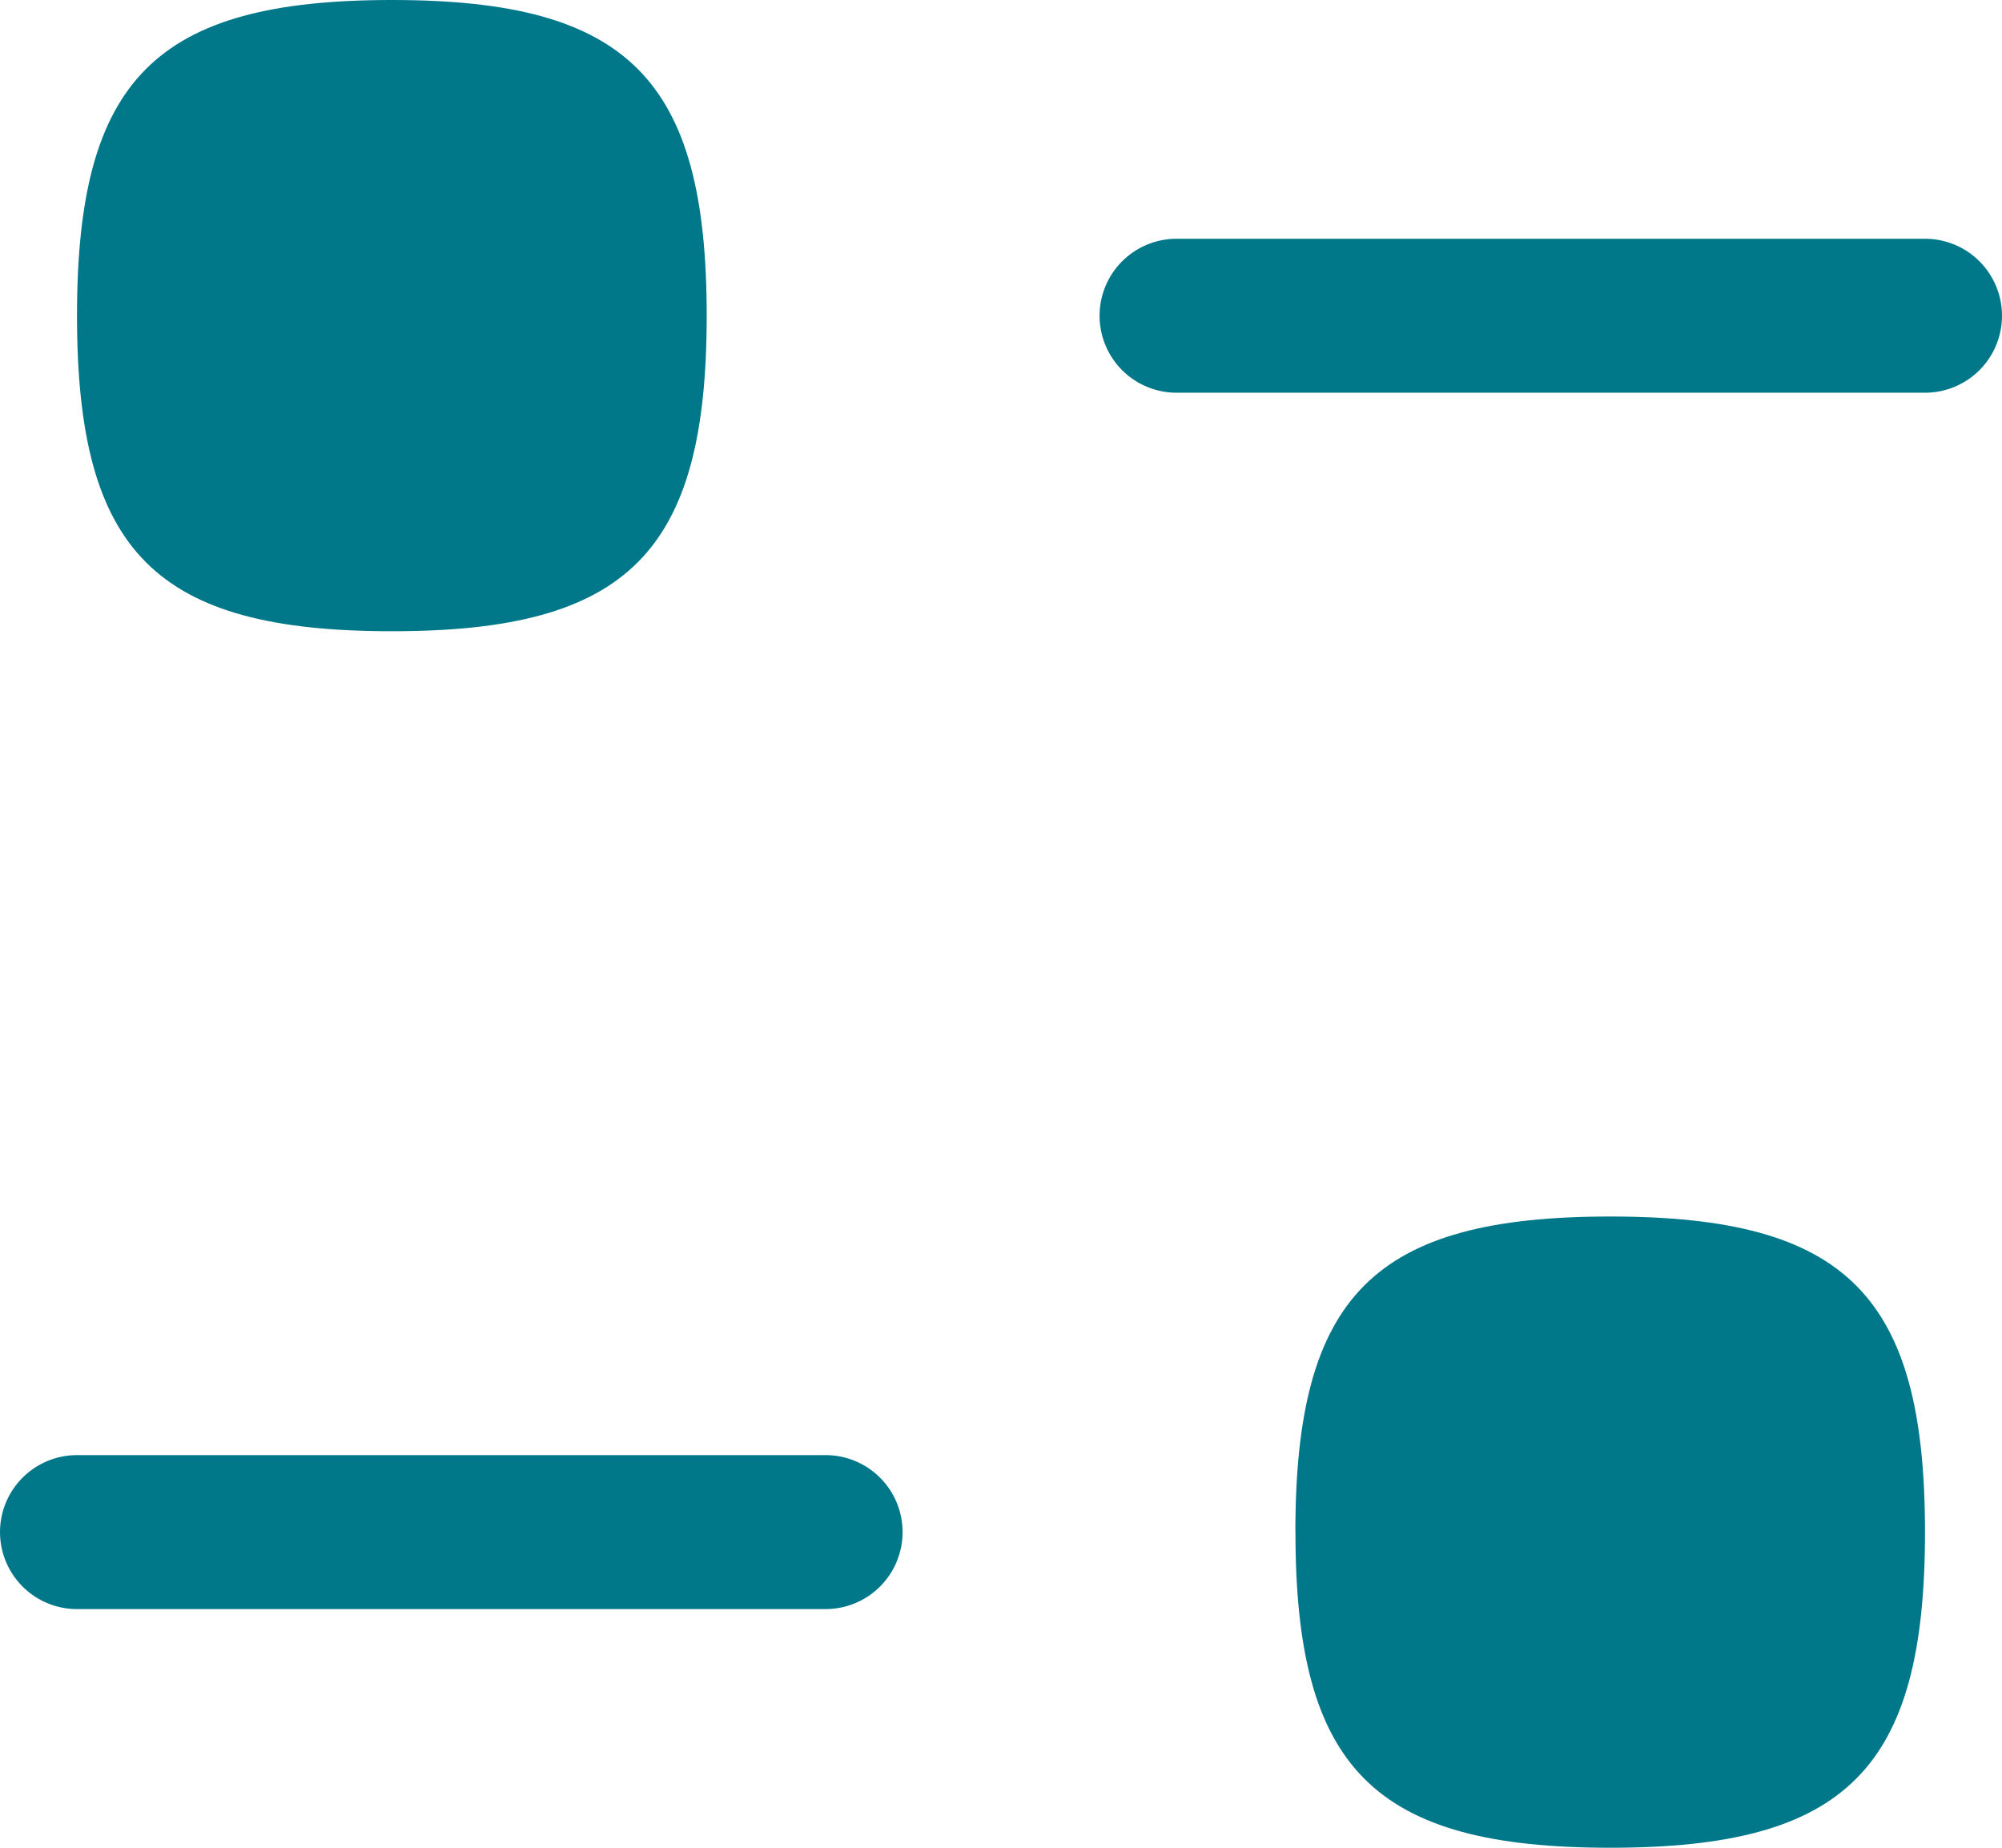
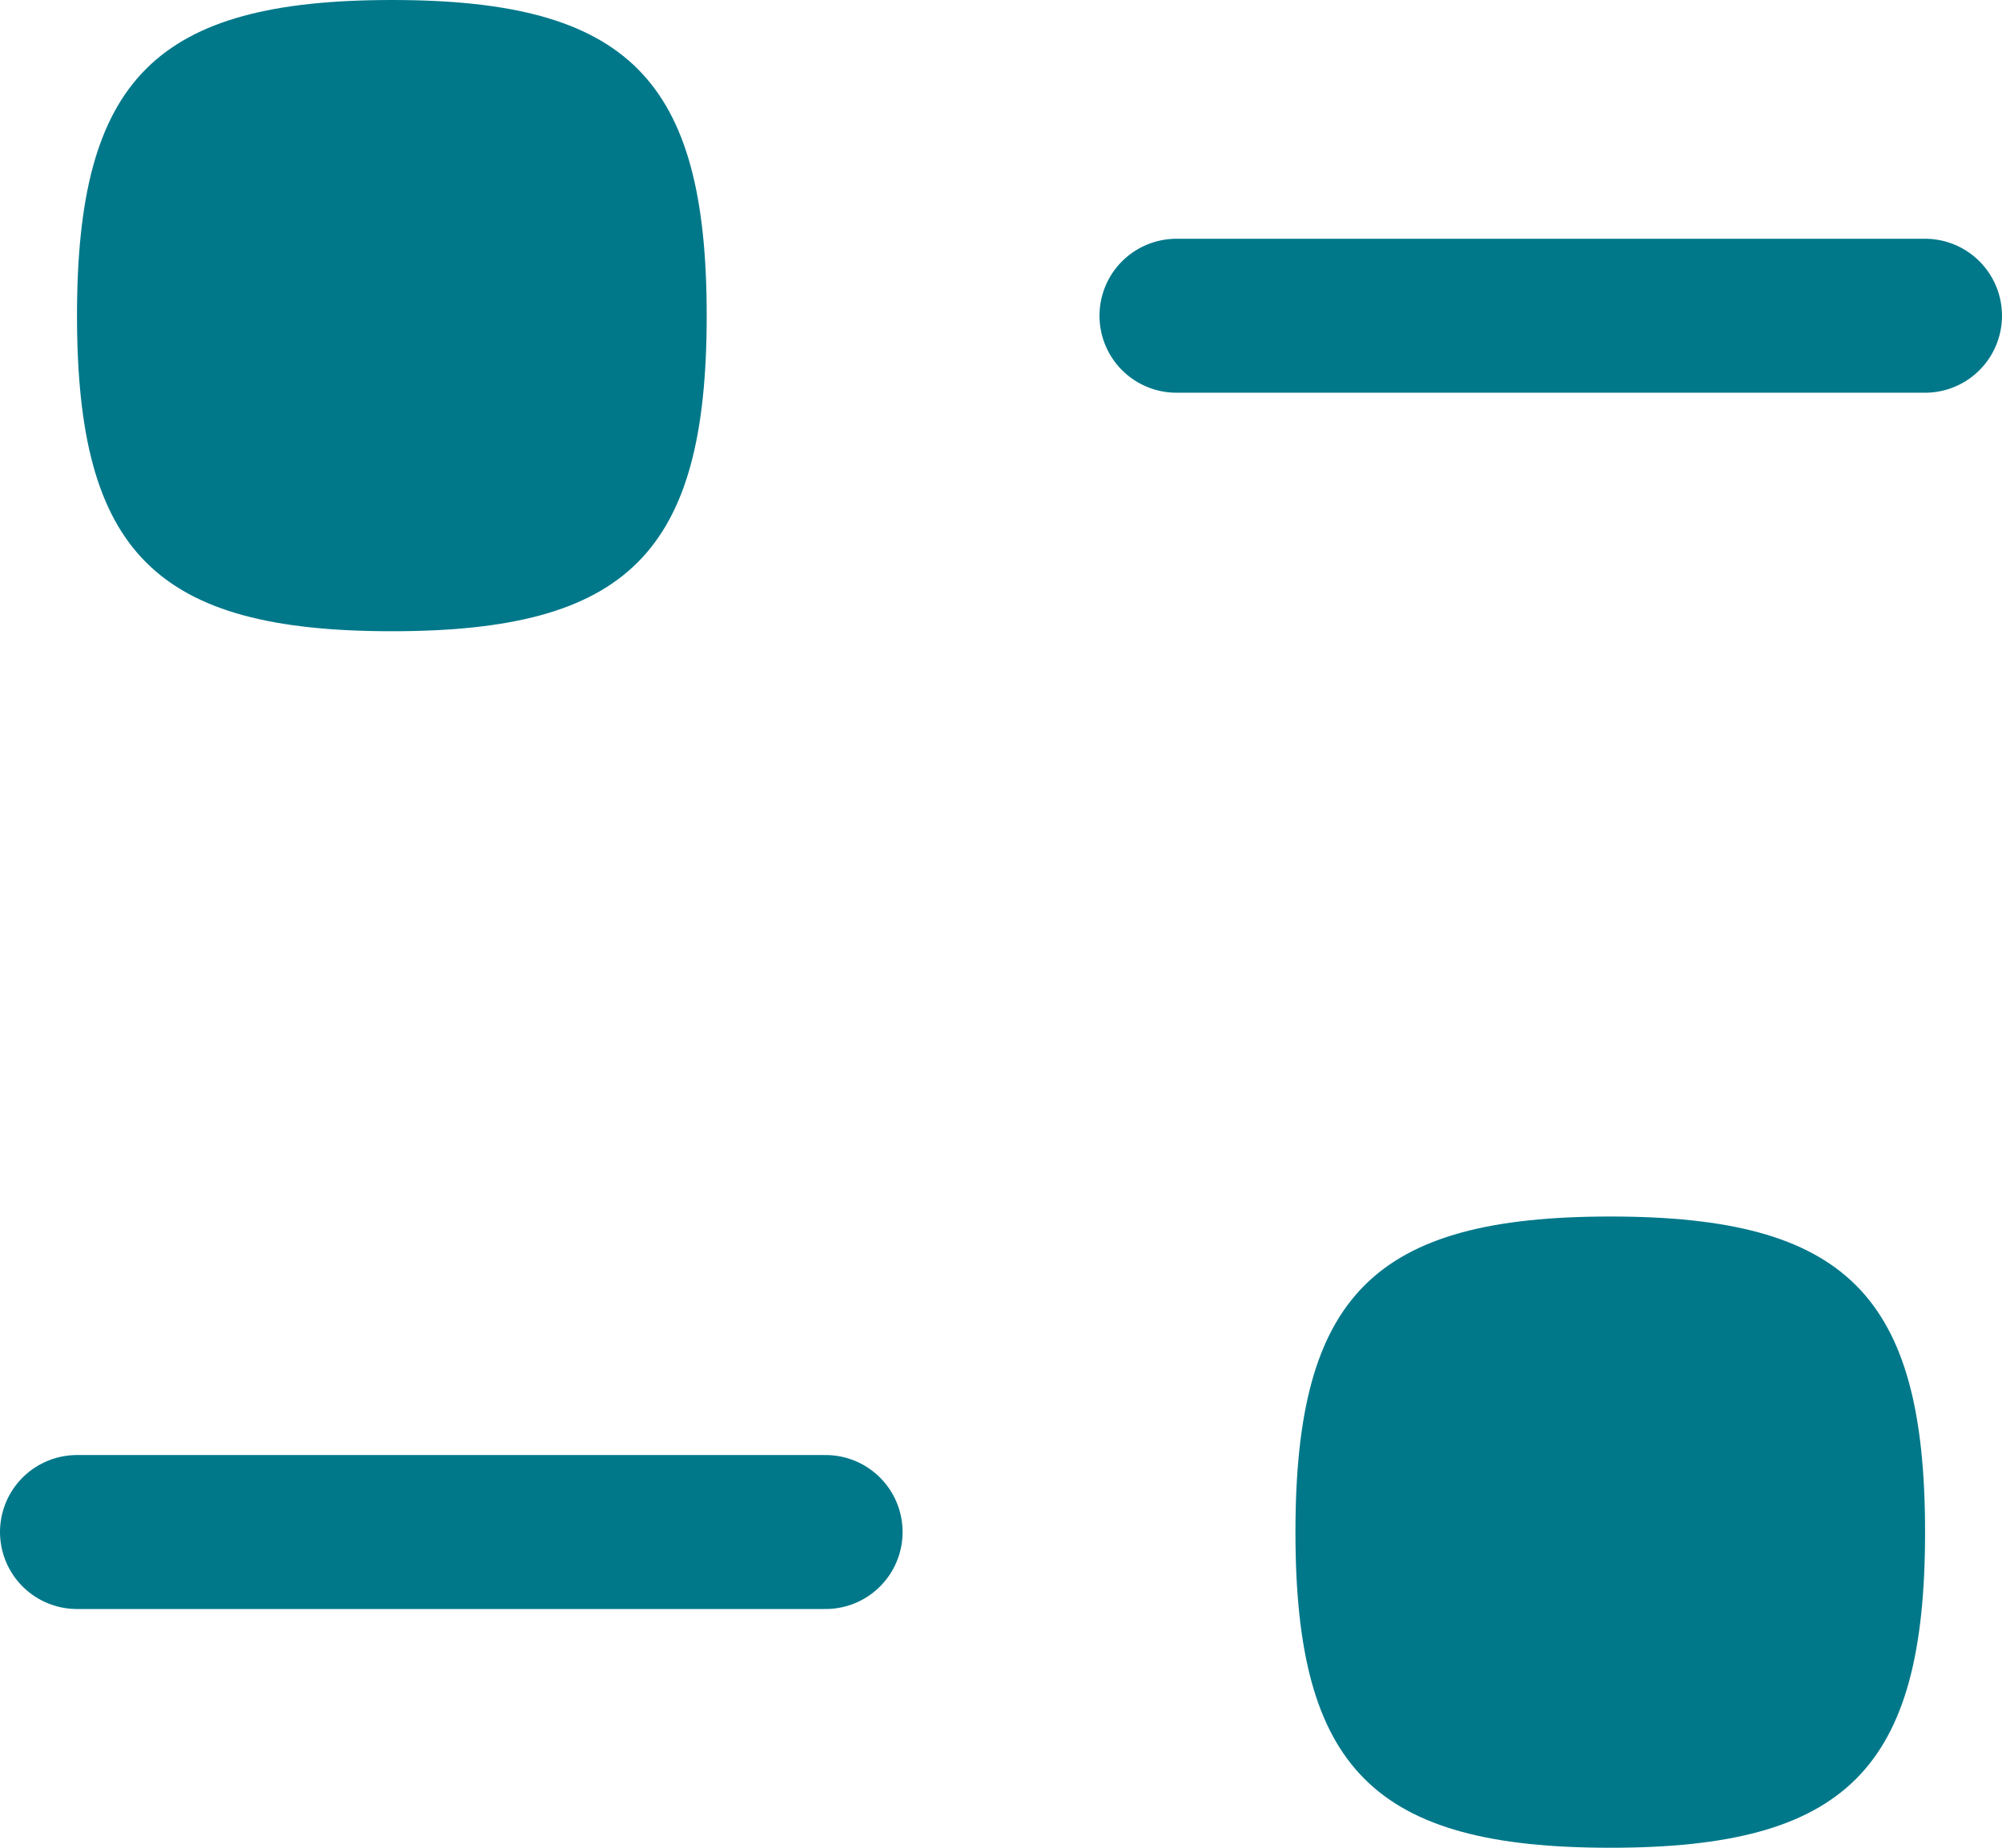
- <svg xmlns="http://www.w3.org/2000/svg" width="26" height="24" fill="none">
-   <path d="M10.722 19.9H1" stroke="#00788A" stroke-width="2" stroke-linecap="round" stroke-linejoin="round" />
-   <path fill-rule="evenodd" clip-rule="evenodd" d="M16.824 19.9c0 3.076 1.023 4.1 4.089 4.1C23.978 24 25 22.976 25 19.9c0-3.075-1.023-4.099-4.088-4.099-3.066 0-4.089 1.024-4.089 4.1Z" fill="#00788A" />
-   <path d="M15.28 4.101H25" stroke="#00788A" stroke-width="2" stroke-linecap="round" stroke-linejoin="round" />
-   <path fill-rule="evenodd" clip-rule="evenodd" d="M9.178 4.1C9.178 1.025 8.155 0 5.09 0 2.023 0 1 1.026 1 4.1c0 3.075 1.023 4.099 4.09 4.099 3.065 0 4.088-1.024 4.088-4.1Z" fill="#00788A" />
+ <svg xmlns="http://www.w3.org/2000/svg" width="26" height="24" viewBox="0 0 26 24" fill="none">
+   <path d="M10.722 19.899H1" stroke="#00788A" stroke-width="2" stroke-linecap="round" stroke-linejoin="round" />
+   <path fill-rule="evenodd" clip-rule="evenodd" d="M16.824 19.901C16.824 22.976 17.847 24 20.913 24C23.978 24 25.001 22.976 25.001 19.901C25.001 16.825 23.978 15.801 20.913 15.801C17.847 15.801 16.824 16.825 16.824 19.901Z" fill="#00788A" />
+   <path d="M15.279 4.101H25" stroke="#00788A" stroke-width="2" stroke-linecap="round" stroke-linejoin="round" />
+   <path fill-rule="evenodd" clip-rule="evenodd" d="M9.178 4.099C9.178 1.026 8.155 0 5.09 0C2.023 0 1 1.026 1 4.099C1 7.175 2.023 8.199 5.09 8.199C8.155 8.199 9.178 7.175 9.178 4.099Z" fill="#00788A" />
</svg>
